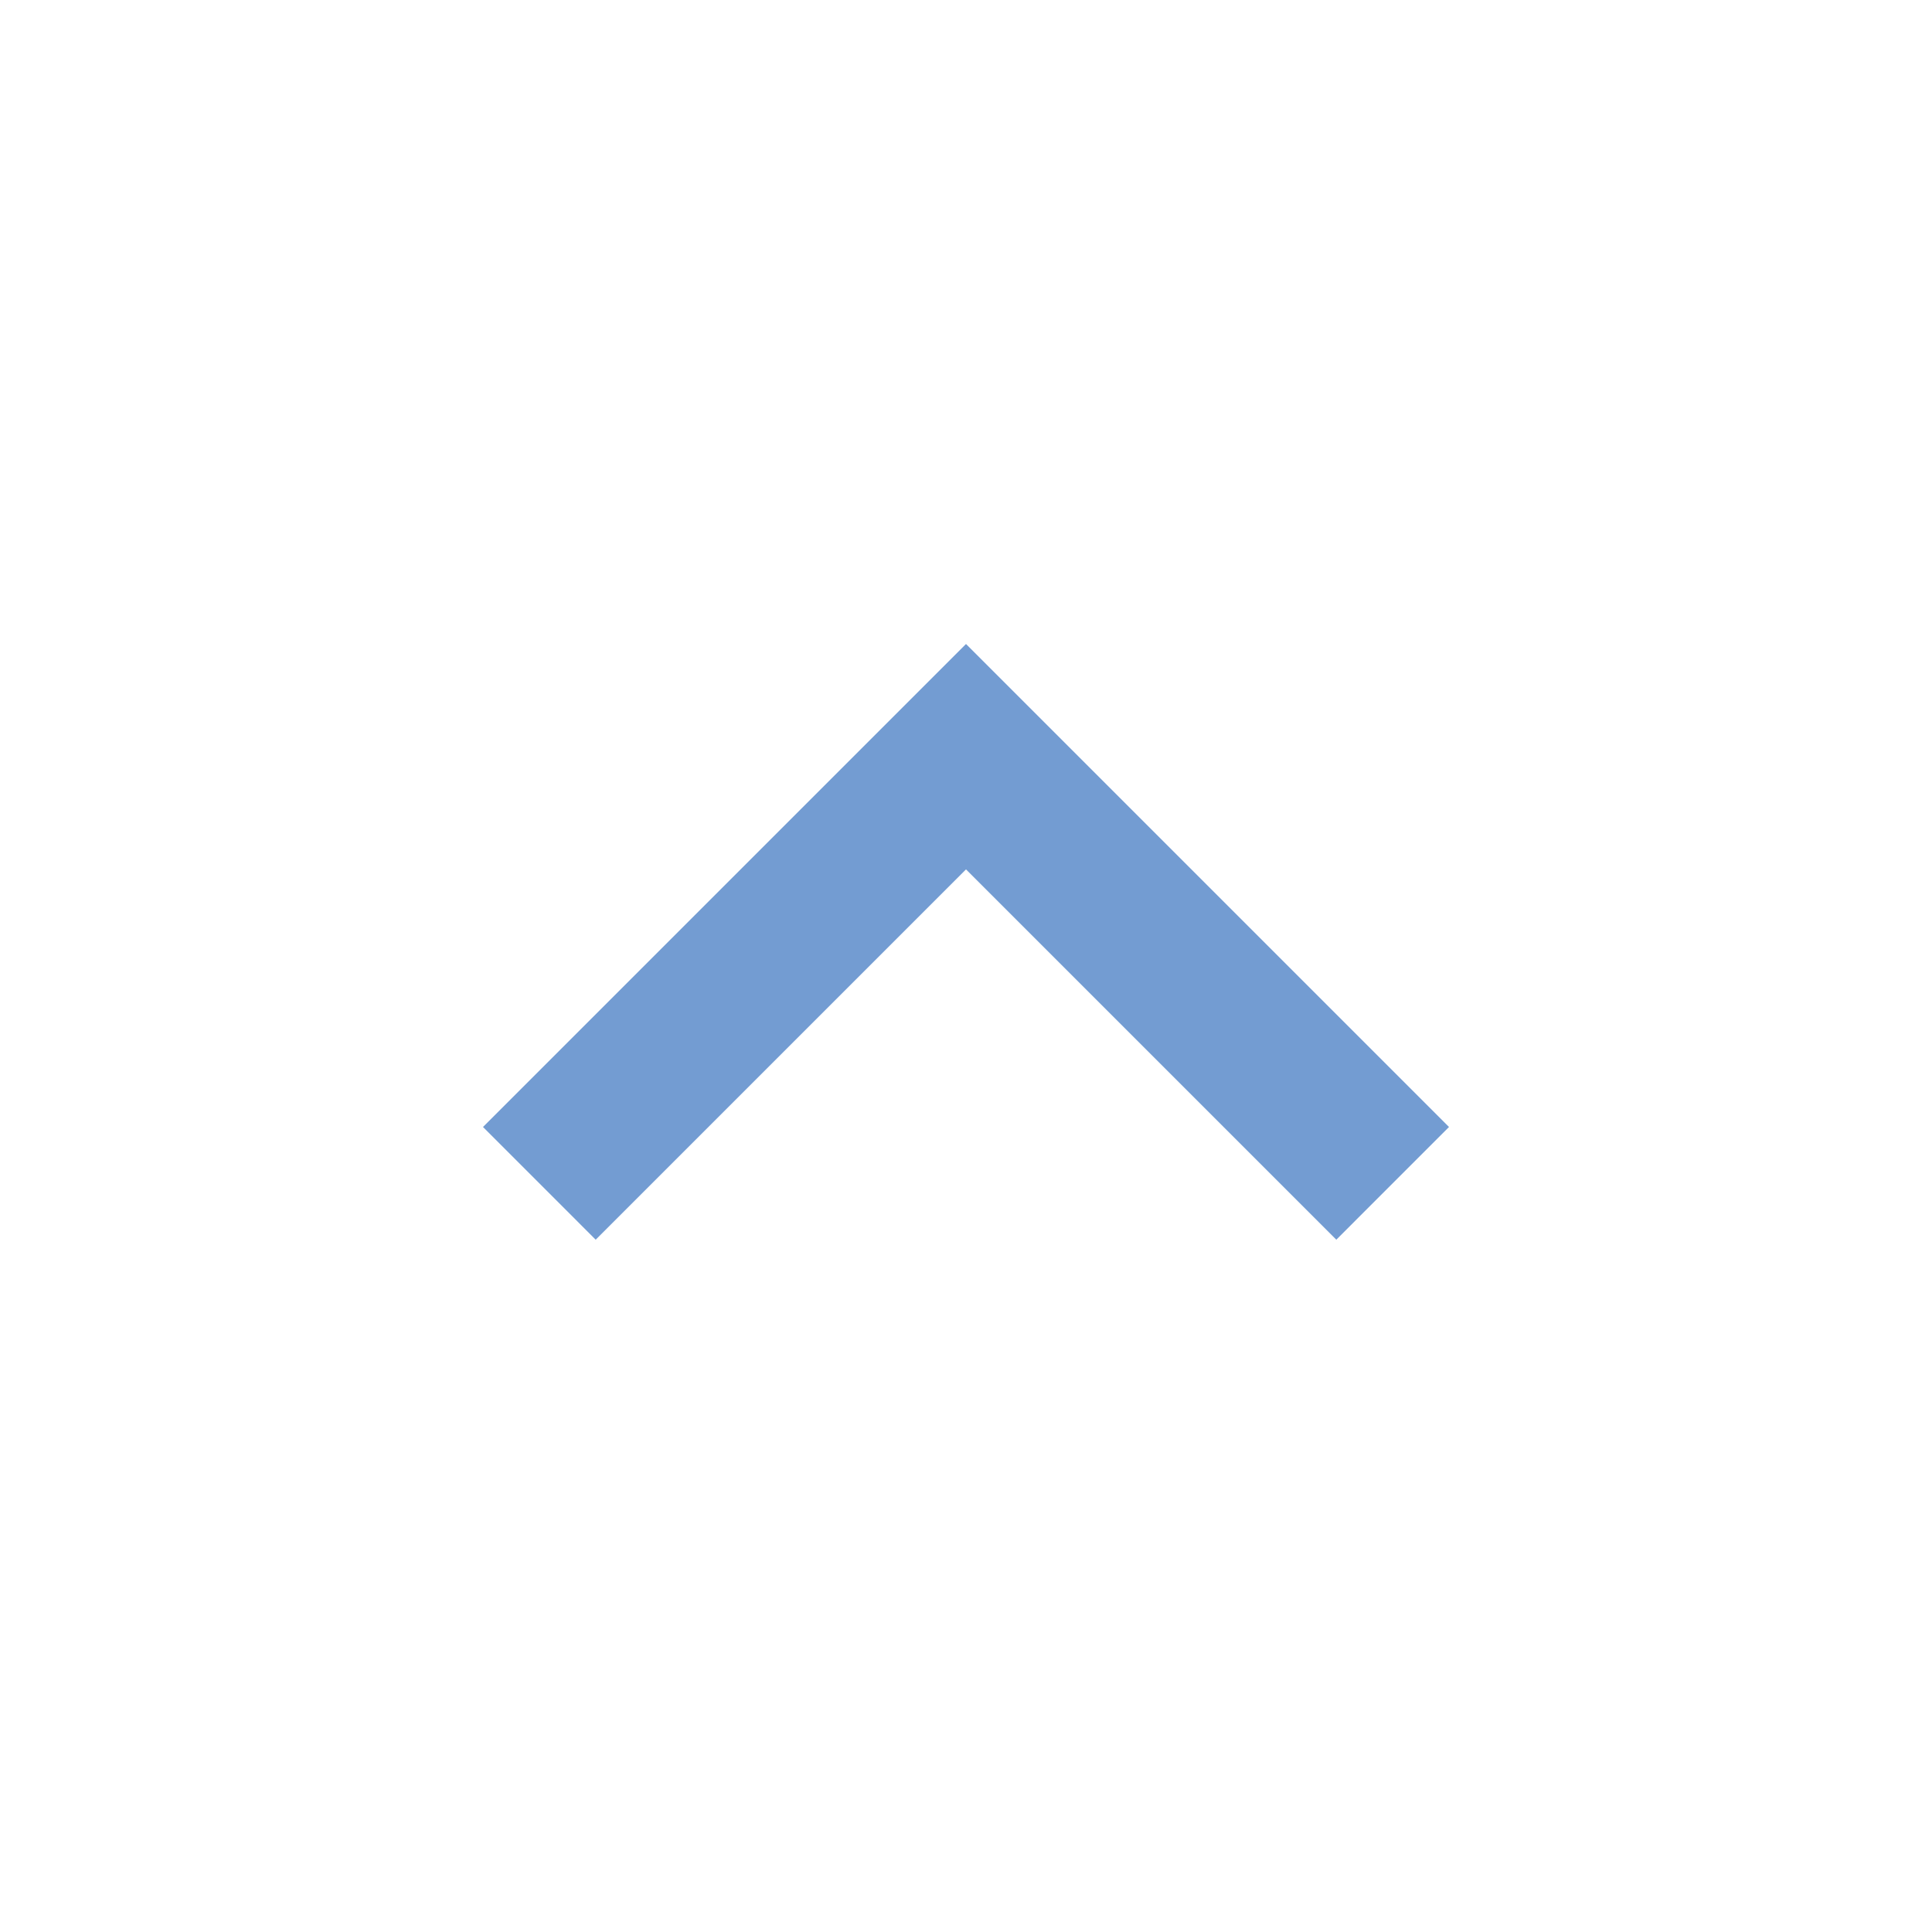
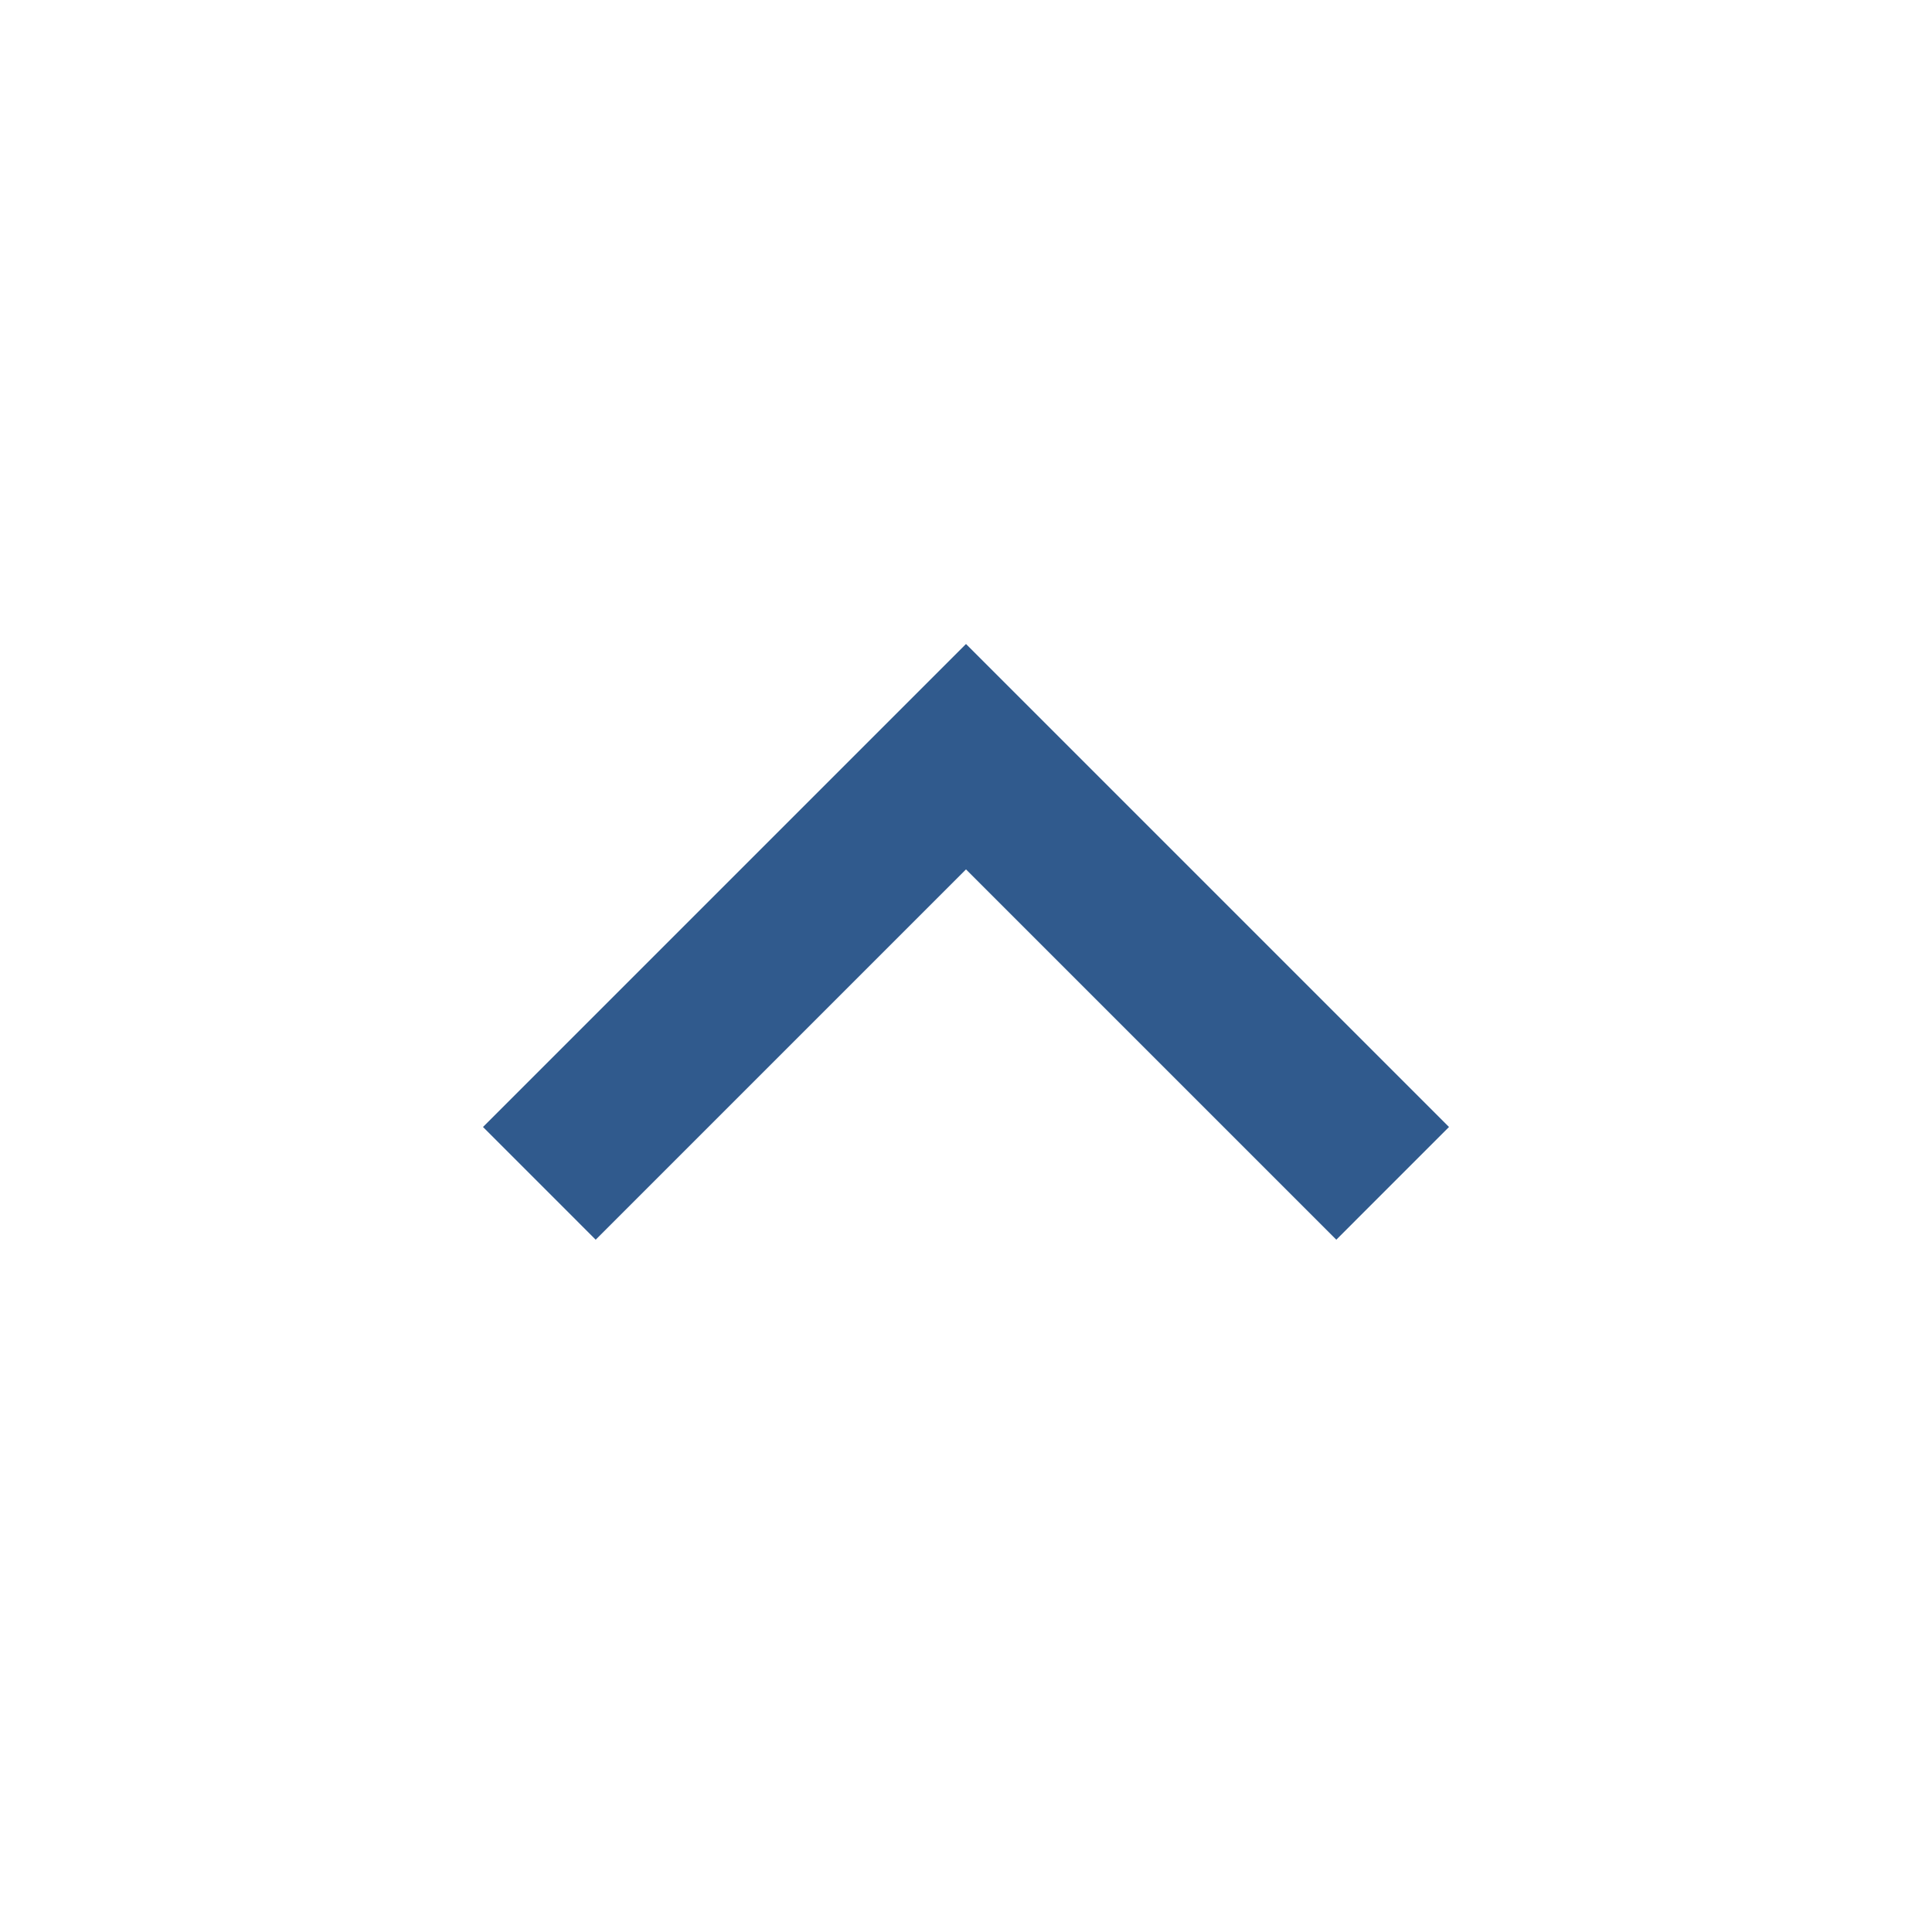
<svg xmlns="http://www.w3.org/2000/svg" version="1.1" id="Layer_1" x="0px" y="0px" viewBox="0 0 24 24" style="enable-background:new 0 0 24 24;" xml:space="preserve">
-   <path fill="#739CD2" d="M12,8l-6,6l1.4,1.4l4.6-4.6l4.6,4.6L18,14L12,8z" />
+   <path fill="#305A8D" d="M12,8l-6,6l1.4,1.4l4.6-4.6l4.6,4.6L18,14L12,8z" />
</svg>
